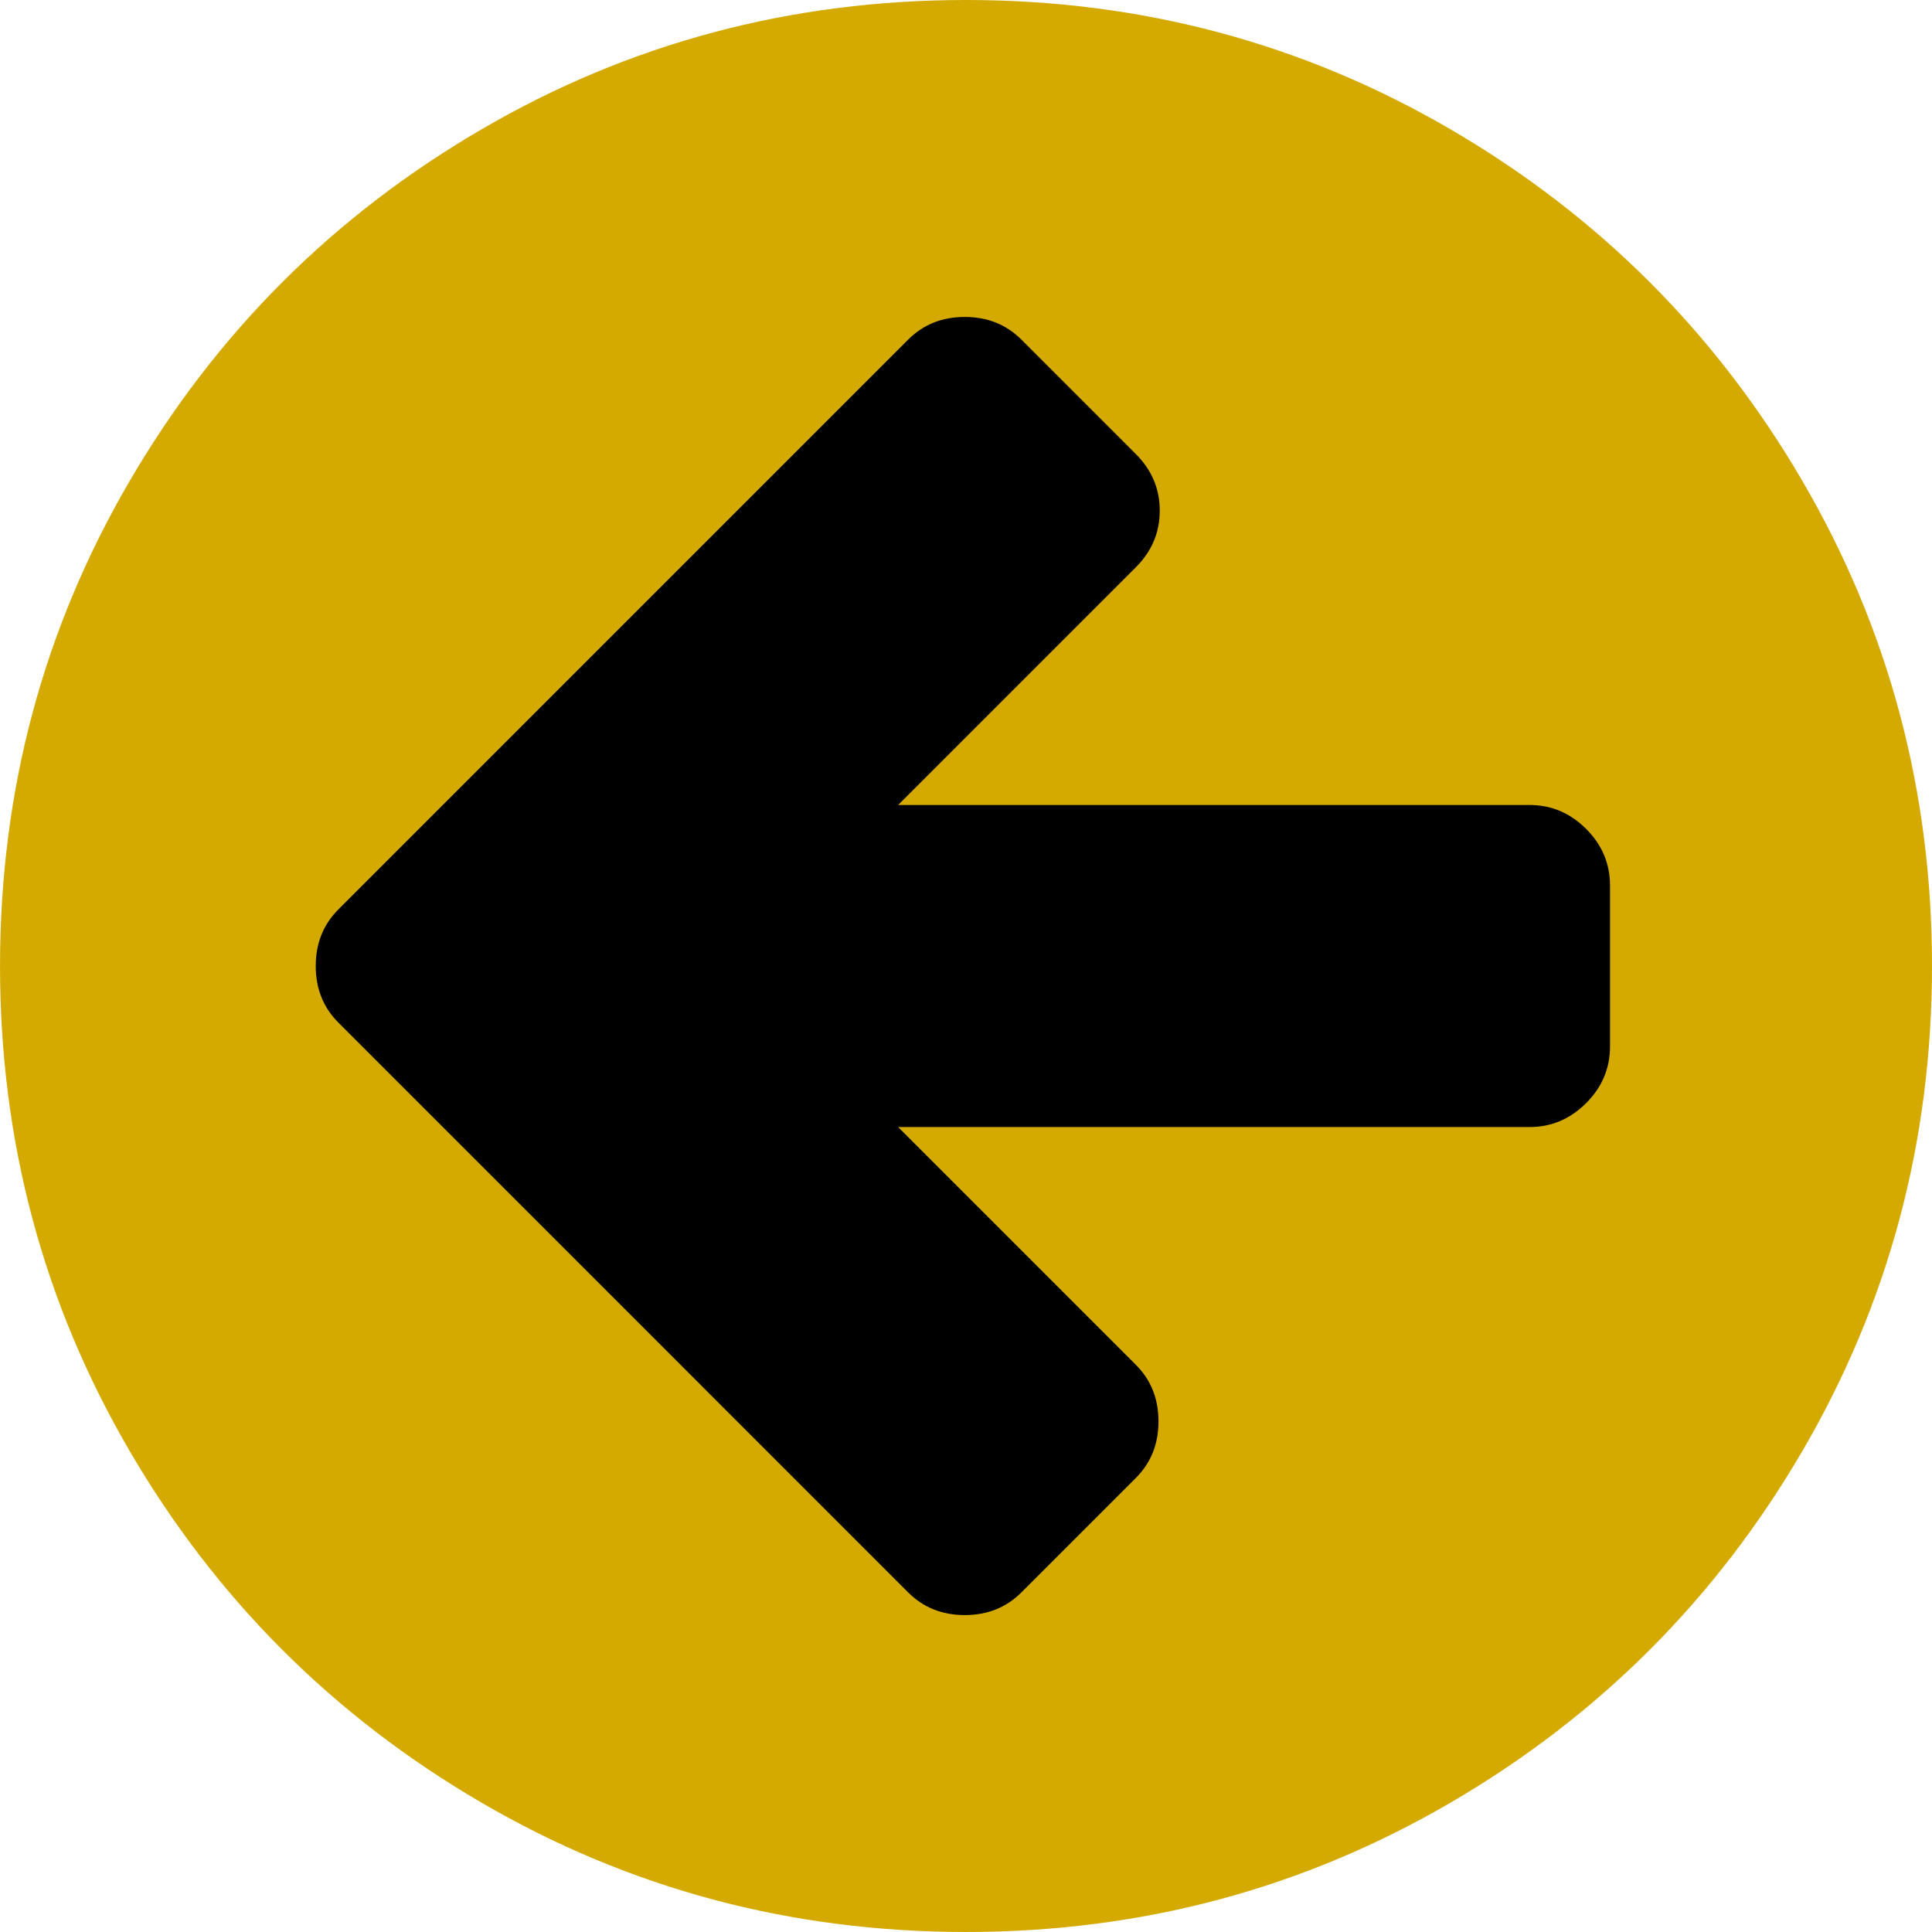
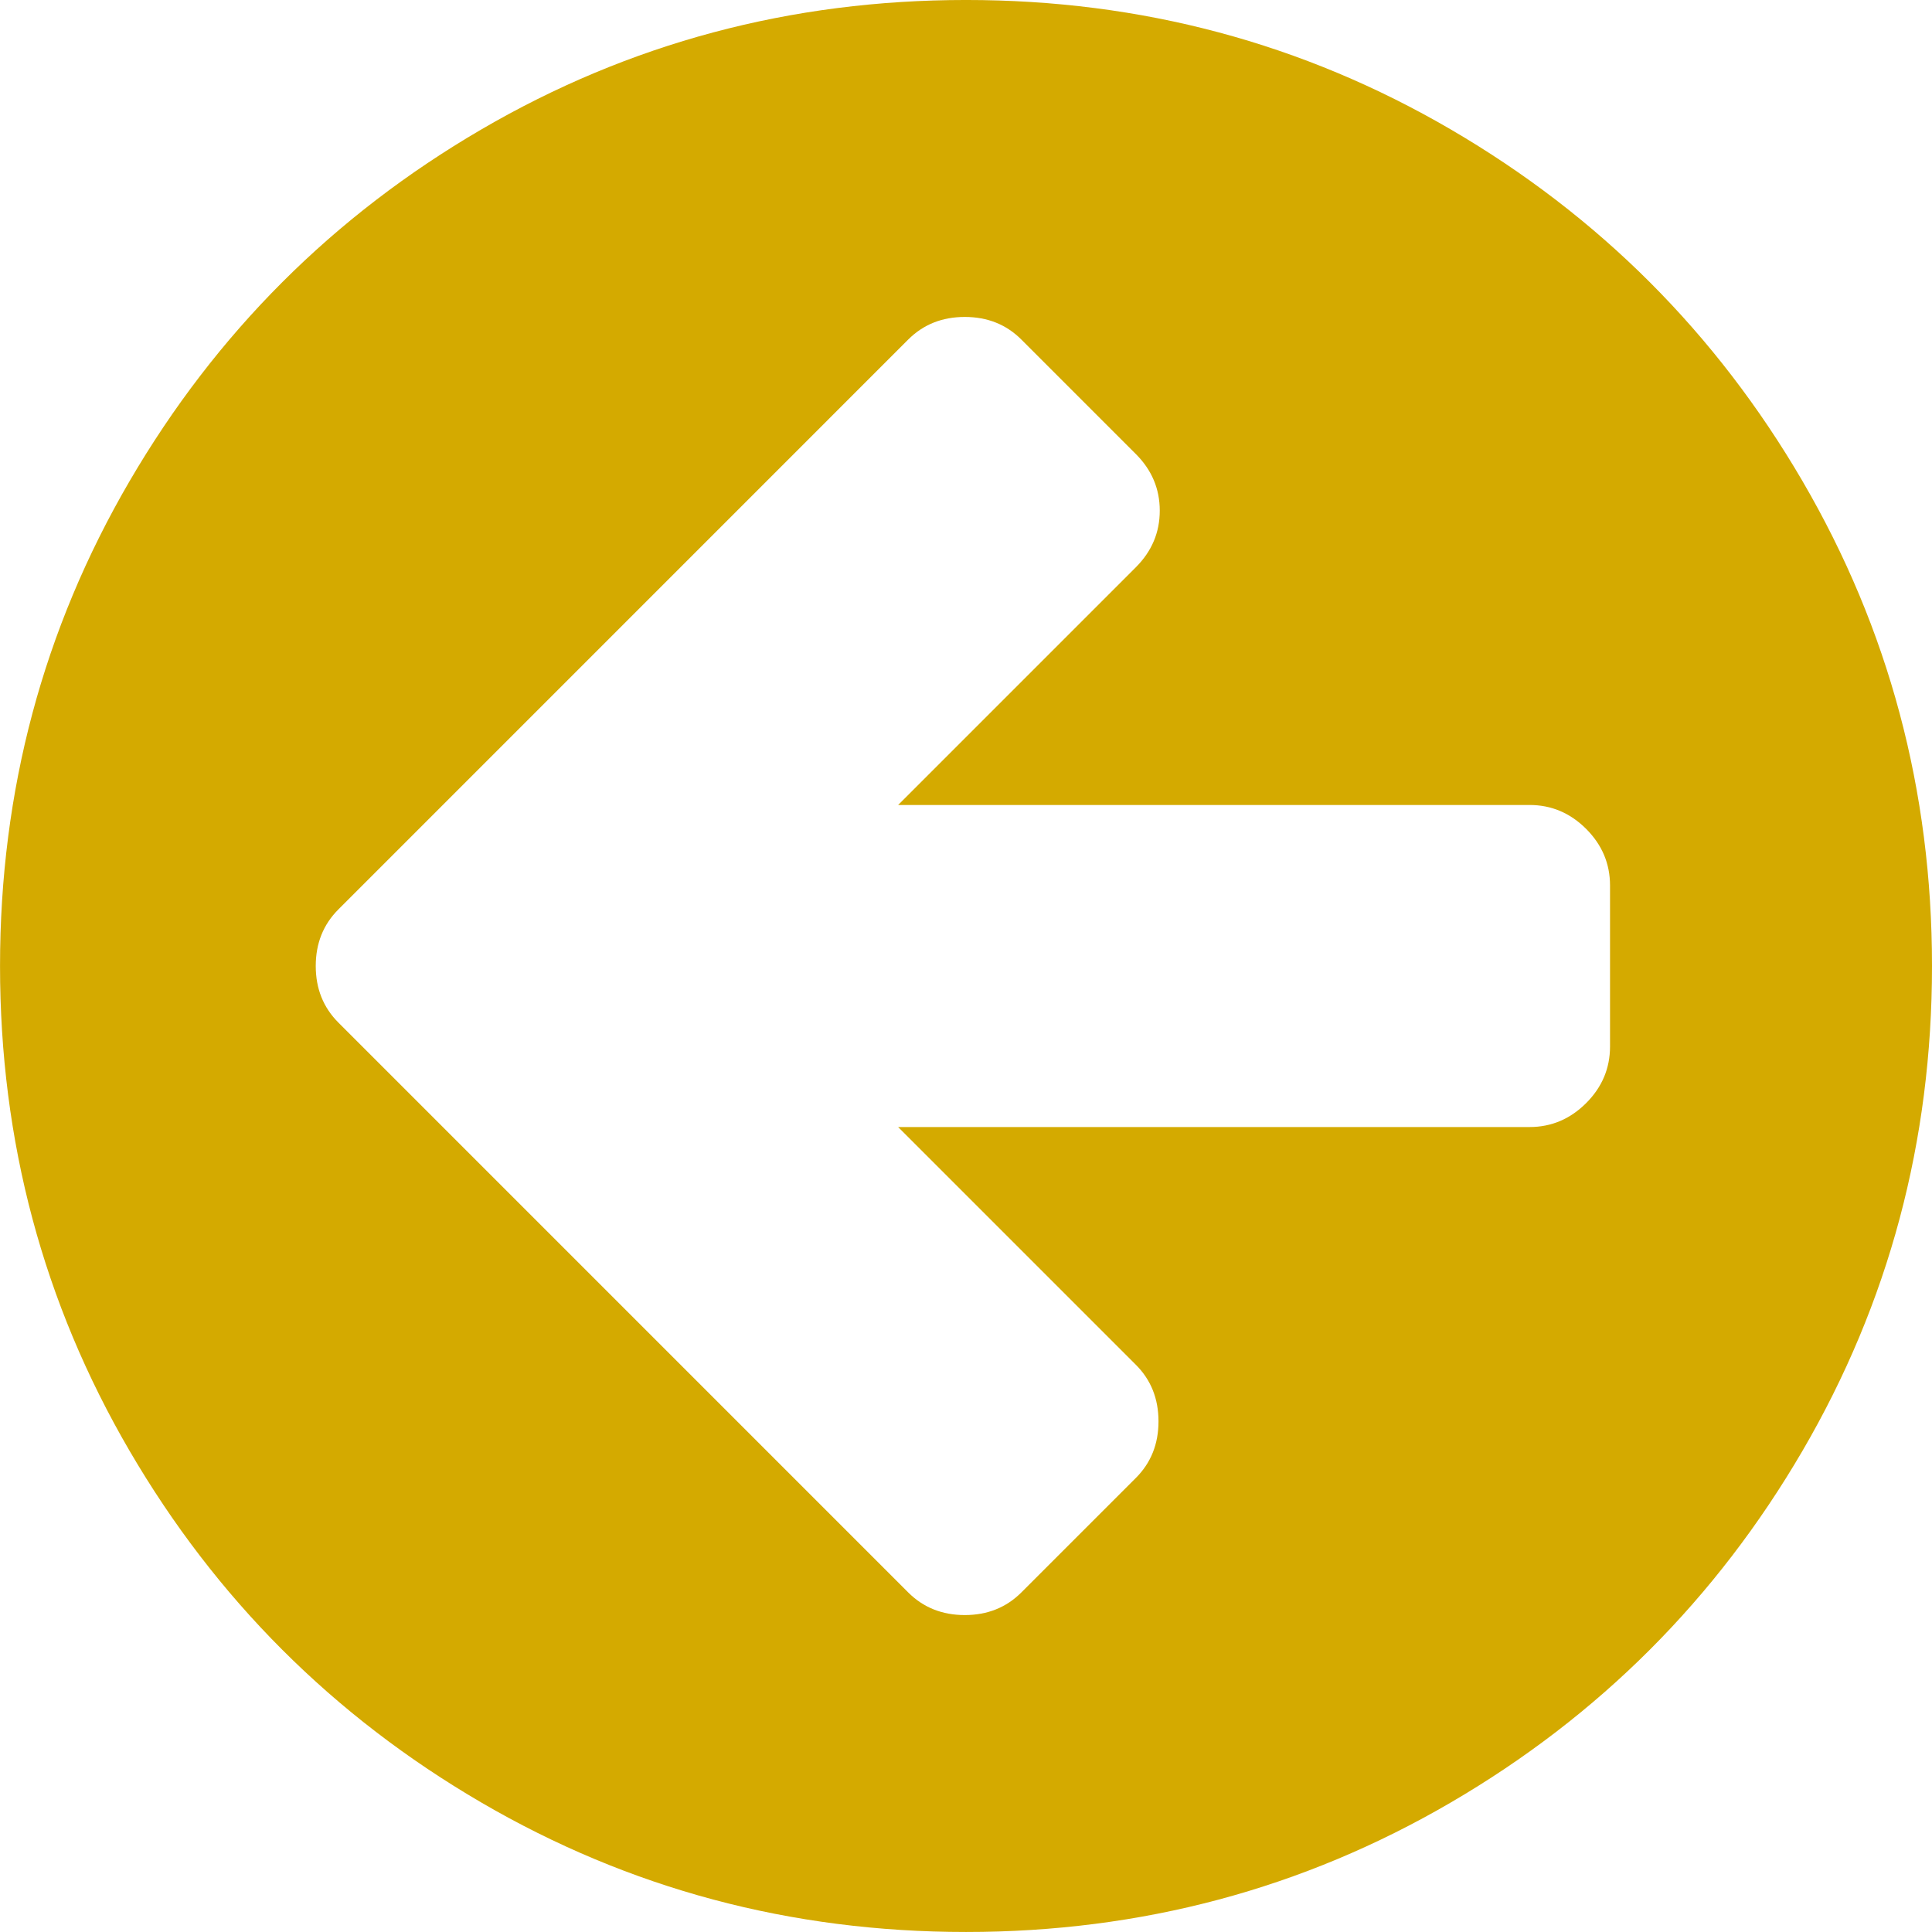
<svg xmlns="http://www.w3.org/2000/svg" width="30" height="30" version="1.1" viewBox="0 0 438.52 438.53">
-   <g transform="translate(-.002 .003)">
-     <circle cx="219.26" cy="219.26" r="175.41" stroke-opacity="0" />
-     <path d="m409.13 109.2c-19.608-33.592-46.205-60.189-79.798-79.796-33.599-19.606-70.277-29.407-110.06-29.407-39.781 0-76.47 9.801-110.06 29.407-33.595 19.604-60.192 46.201-79.8 79.796-19.609 33.597-29.41 70.286-29.41 110.06 0 39.78 9.804 76.463 29.407 110.06 19.607 33.592 46.204 60.189 79.799 79.798 33.597 19.605 70.283 29.407 110.06 29.407s76.47-9.802 110.06-29.407c33.593-19.602 60.189-46.206 79.795-79.798 19.603-33.596 29.403-70.284 29.403-110.06 1e-3 -39.782-9.8-76.472-29.399-110.06zm-43.687 128.34c0 4.948-1.808 9.236-5.421 12.847-3.621 3.614-7.898 5.431-12.847 5.431h-143.32l53.958 53.958c3.429 3.425 5.14 7.703 5.14 12.847 0 5.14-1.711 9.418-5.14 12.847l-25.981 25.98c-3.426 3.423-7.712 5.141-12.849 5.141-5.136 0-9.419-1.718-12.847-5.141l-129.33-129.34c-3.427-3.429-5.142-7.707-5.142-12.845 0-5.14 1.714-9.42 5.142-12.847l129.33-129.34c3.428-3.425 7.707-5.137 12.847-5.137 5.141 0 9.423 1.711 12.849 5.137l25.981 25.981c3.617 3.617 5.428 7.902 5.428 12.851 0 4.948-1.811 9.231-5.428 12.847l-53.958 53.959h143.32c4.948 0 9.226 1.809 12.847 5.426 3.613 3.615 5.421 7.898 5.421 12.847v36.545z" fill="#d4aa00" />
-   </g>
+   <path d="m409.13 109.2c-19.608-33.592-46.205-60.189-79.798-79.796-33.599-19.606-70.277-29.407-110.06-29.407-39.781 0-76.47 9.801-110.06 29.407-33.595 19.604-60.192 46.201-79.8 79.796-19.609 33.597-29.41 70.286-29.41 110.06 0 39.78 9.804 76.463 29.407 110.06 19.607 33.592 46.204 60.189 79.799 79.798 33.597 19.605 70.283 29.407 110.06 29.407s76.47-9.802 110.06-29.407c33.593-19.602 60.189-46.206 79.795-79.798 19.603-33.596 29.403-70.284 29.403-110.06 1e-3 -39.782-9.8-76.472-29.399-110.06zm-43.687 128.34c0 4.948-1.808 9.236-5.421 12.847-3.621 3.614-7.898 5.431-12.847 5.431h-143.32l53.958 53.958c3.429 3.425 5.14 7.703 5.14 12.847 0 5.14-1.711 9.418-5.14 12.847l-25.981 25.98c-3.426 3.423-7.712 5.141-12.849 5.141-5.136 0-9.419-1.718-12.847-5.141l-129.33-129.34c-3.427-3.429-5.142-7.707-5.142-12.845 0-5.14 1.714-9.42 5.142-12.847l129.33-129.34c3.428-3.425 7.707-5.137 12.847-5.137 5.141 0 9.423 1.711 12.849 5.137l25.981 25.981c3.617 3.617 5.428 7.902 5.428 12.851 0 4.948-1.811 9.231-5.428 12.847l-53.958 53.959h143.32c4.948 0 9.226 1.809 12.847 5.426 3.613 3.615 5.421 7.898 5.421 12.847v36.545z" fill="#d4aa00" />
</svg>
